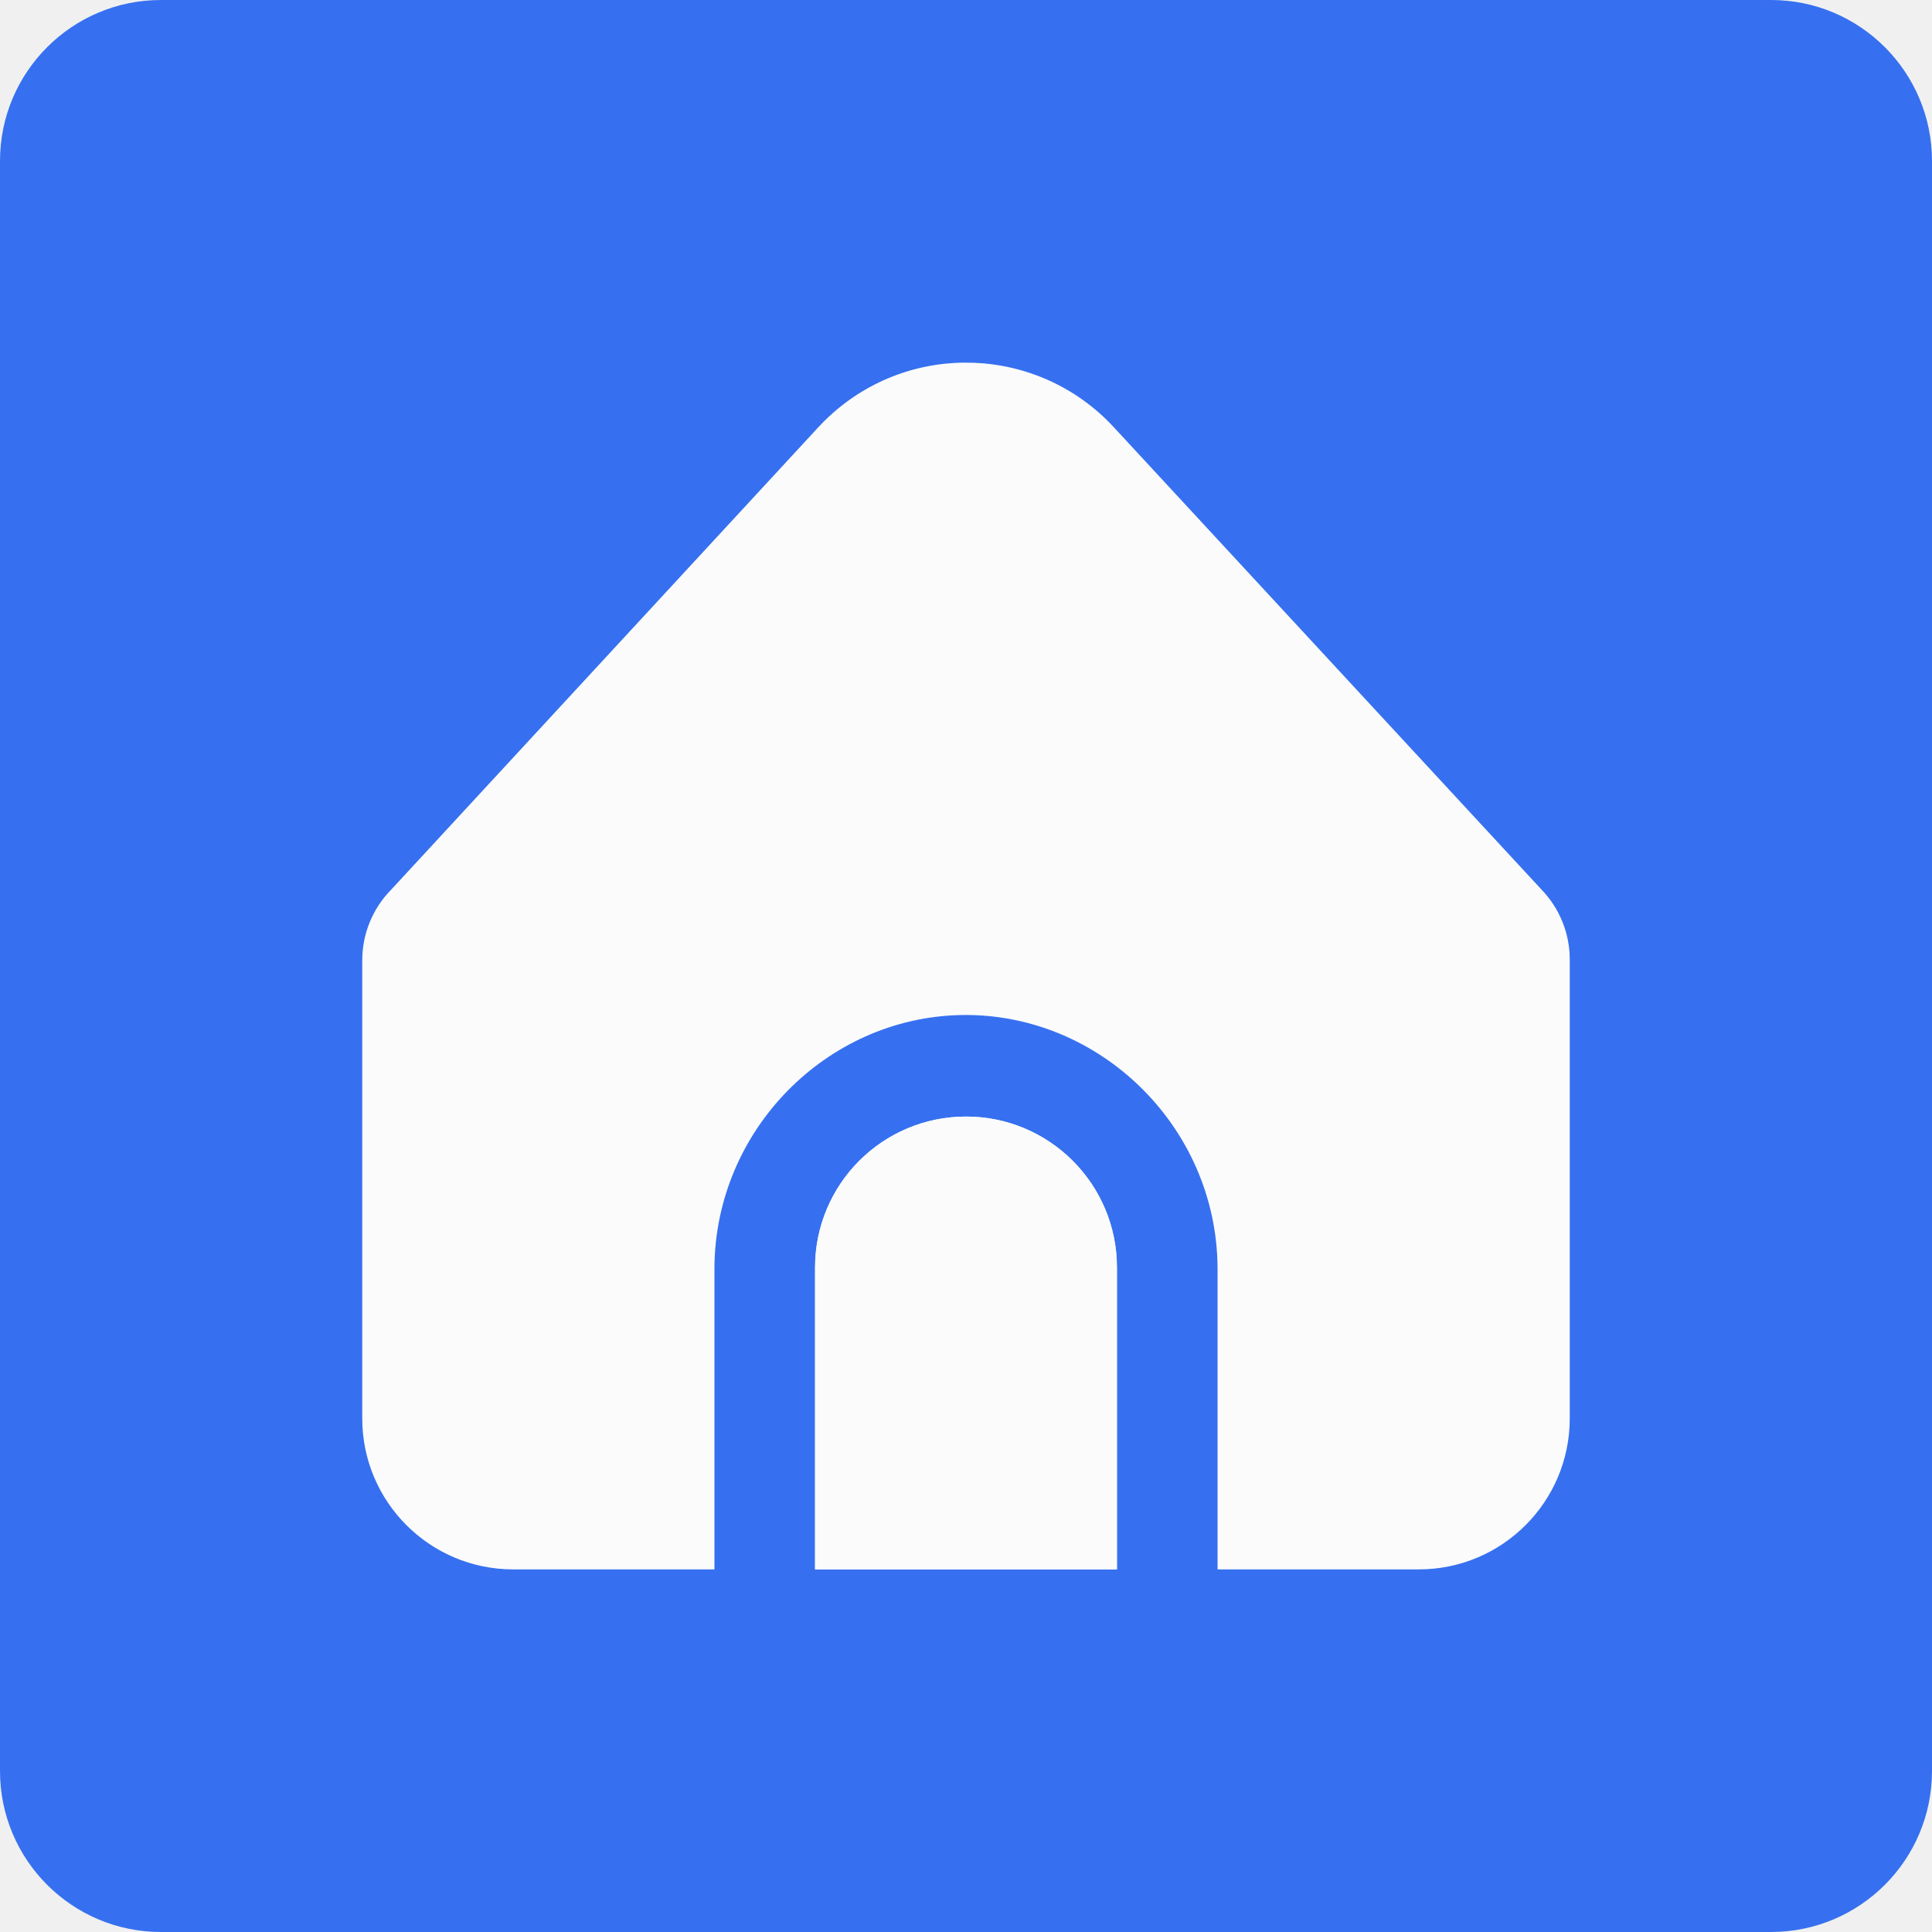
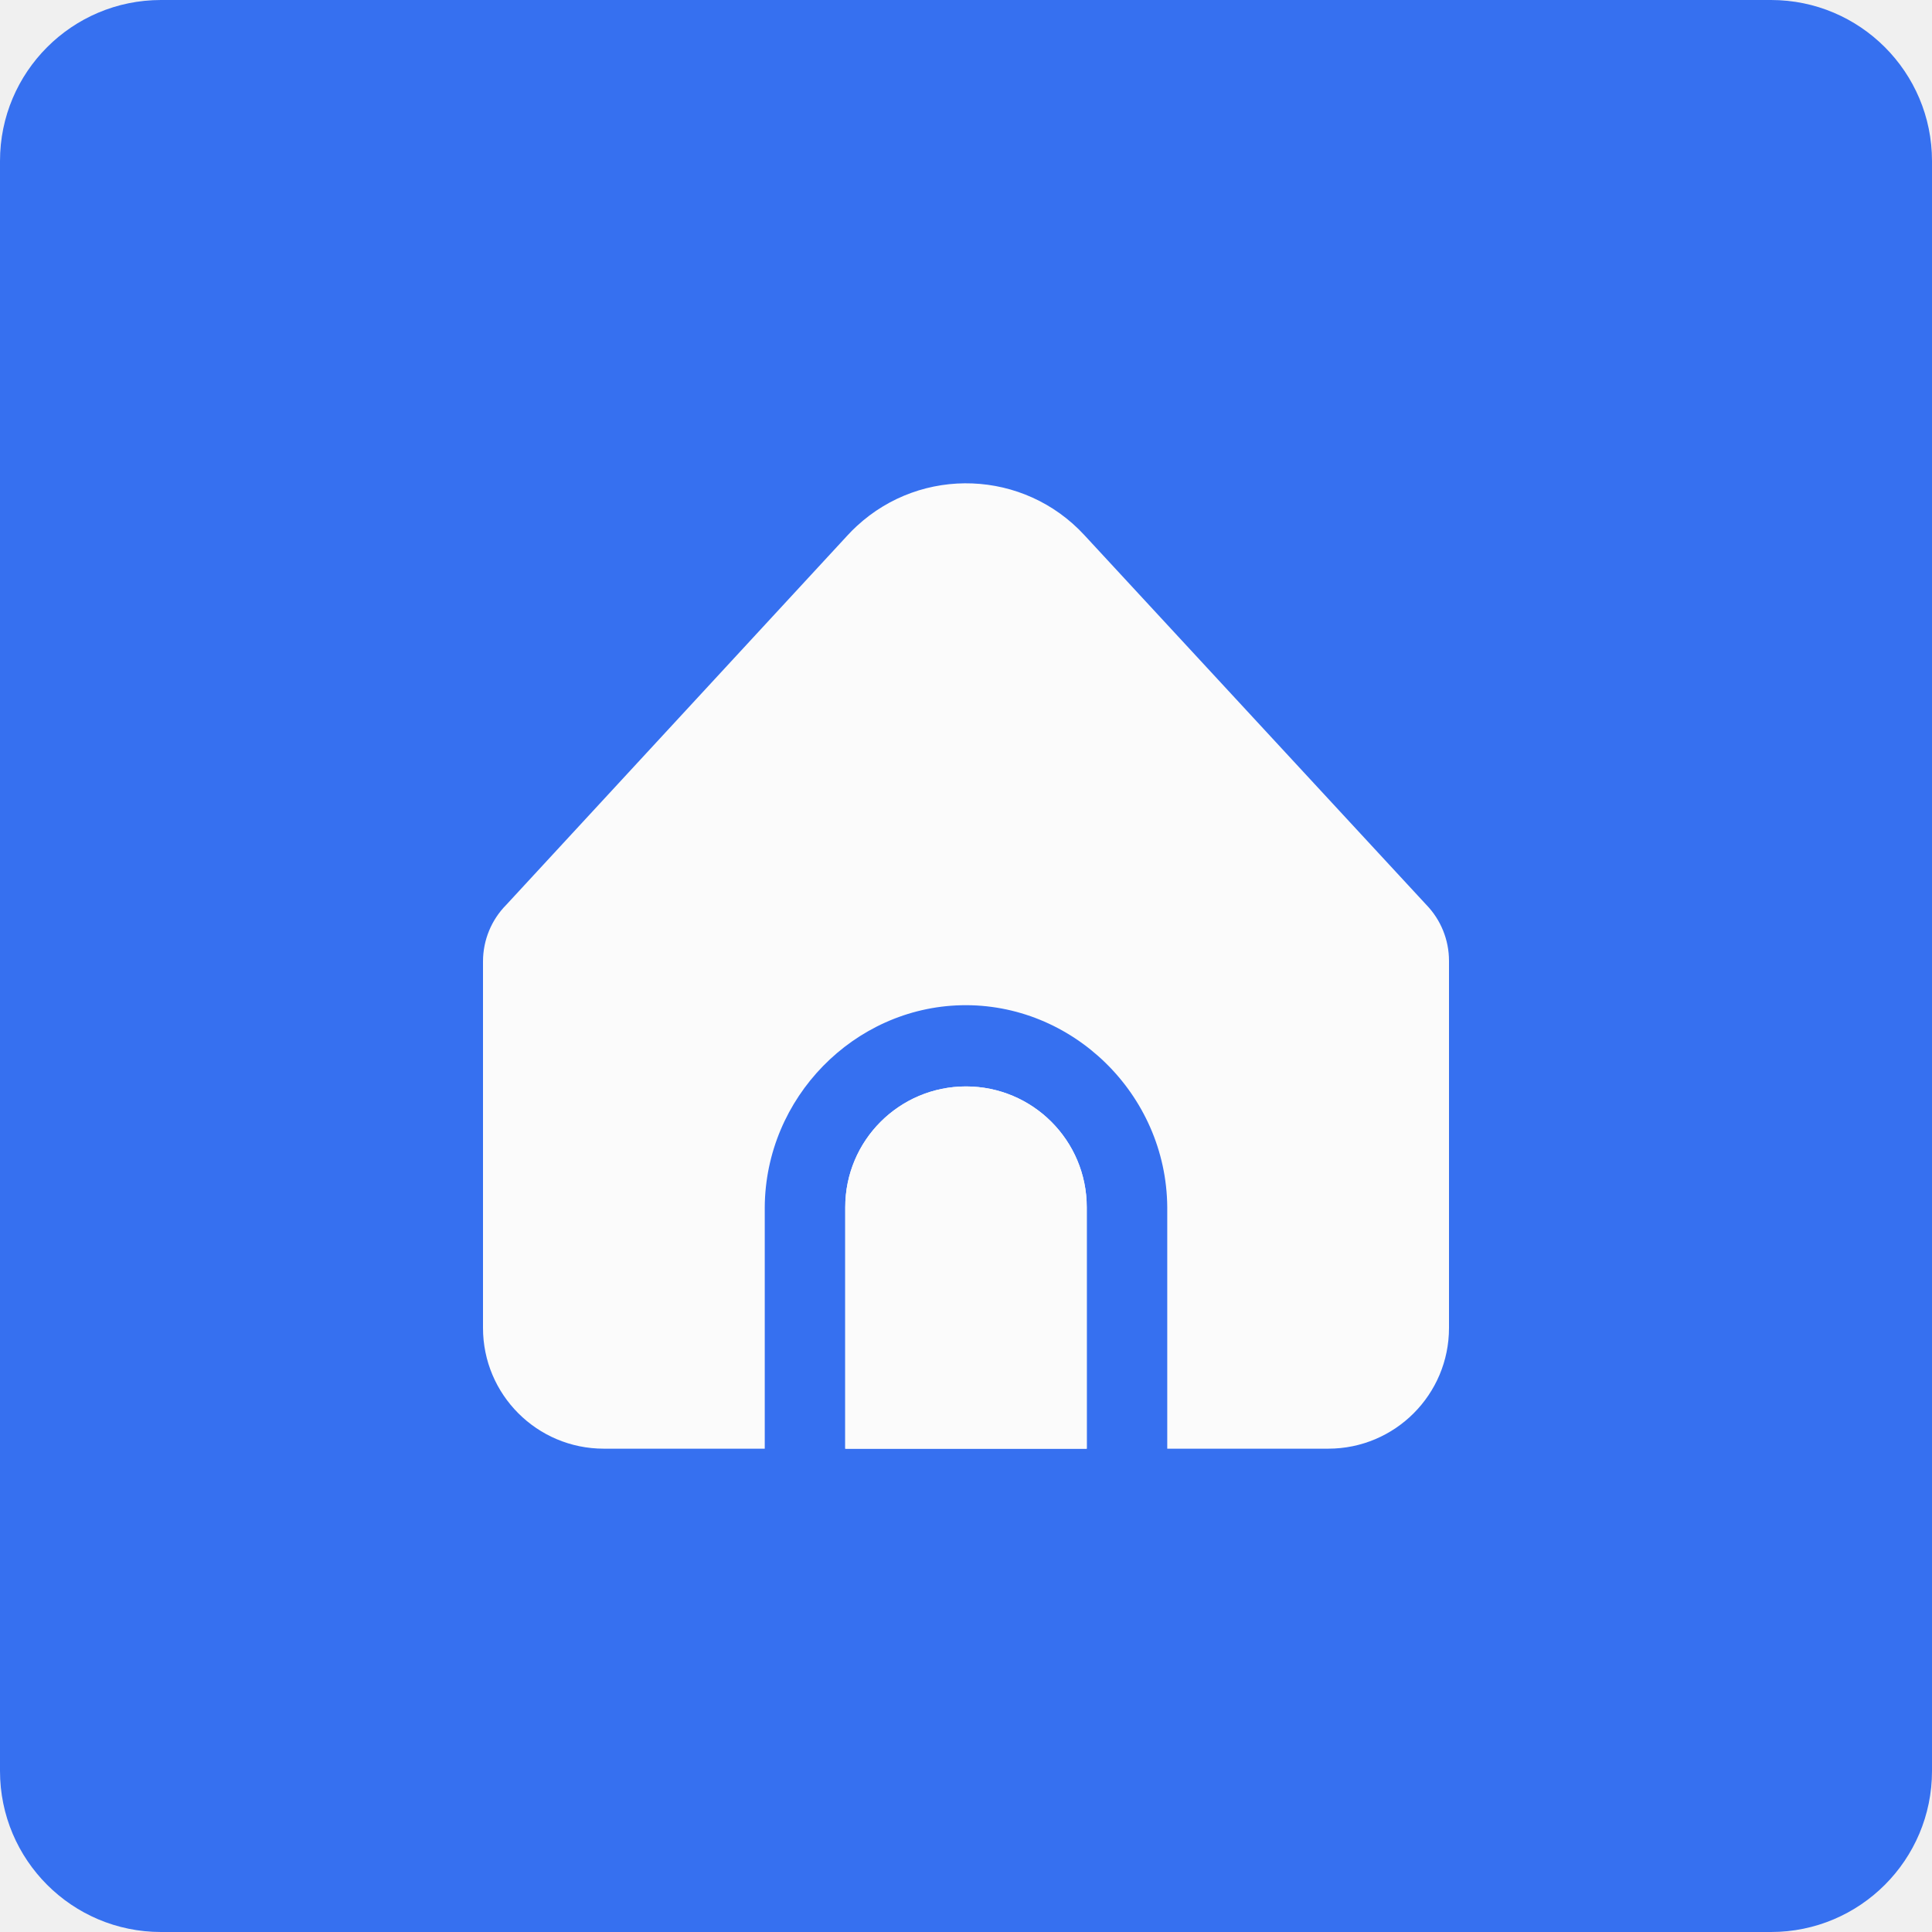
<svg xmlns="http://www.w3.org/2000/svg" width="48" height="48" viewBox="0 0 48 48" fill="none">
  <rect width="48" height="48" rx="4" fill="#3670F0" />
-   <g clip-path="url(#clip0_149_1947)">
-     <path d="M24 27.741C21.929 27.741 20.25 29.42 20.25 31.491V38.991H27.75V31.491C27.75 29.42 26.071 27.741 24 27.741Z" fill="#FBFBFB" />
-     <path d="M30.25 31.491V38.991H35.25C37.321 38.991 39 37.312 39 35.241V23.84C39 23.19 38.748 22.566 38.296 22.099L27.674 10.616C25.799 8.588 22.636 8.463 20.608 10.338C20.512 10.427 20.419 10.519 20.33 10.616L9.726 22.096C9.261 22.564 9 23.198 9 23.858V35.241C9 37.312 10.679 38.991 12.75 38.991H17.75V31.491C17.773 28.082 20.525 25.299 23.848 25.219C27.282 25.136 30.224 27.967 30.25 31.491Z" fill="#FBFBFB" />
-     <path d="M24 27.741C21.929 27.741 20.25 29.42 20.25 31.491V38.991H27.75V31.491C27.75 29.42 26.071 27.741 24 27.741Z" fill="#FBFBFB" />
+   <g clip-path="url(#clip0_769_20965)">
+     <path d="M24 26.992C22.343 26.992 21 28.336 21 29.992V35.992H27V29.992C27 28.336 25.657 26.992 24 26.992Z" fill="#FBFBFB" />
+     <path d="M29 29.992V35.992H33C34.657 35.992 36 34.649 36 32.992V23.872C36 23.352 35.798 22.853 35.437 22.48L26.939 13.293C25.44 11.67 22.909 11.571 21.287 13.07C21.209 13.141 21.135 13.216 21.064 13.293L12.581 22.477C12.209 22.851 12 23.358 12 23.887V32.992C12 34.649 13.343 35.992 15 35.992H19V29.992C19.019 27.266 21.22 25.039 23.878 24.975C26.625 24.909 28.979 27.173 29 29.992Z" fill="#FBFBFB" />
+     <path d="M24 26.992C22.343 26.992 21 28.336 21 29.992V35.992H27V29.992C27 28.336 25.657 26.992 24 26.992Z" fill="#FBFBFB" />
  </g>
  <defs>
-     <clipPath id="clip0_149_1947">
-       <rect width="30" height="30" fill="white" transform="translate(9 9)" />
+     <clipPath id="clip0_769_20965">
+       <rect width="24" height="24" fill="white" transform="translate(12 12)" />
    </clipPath>
  </defs>
</svg>
